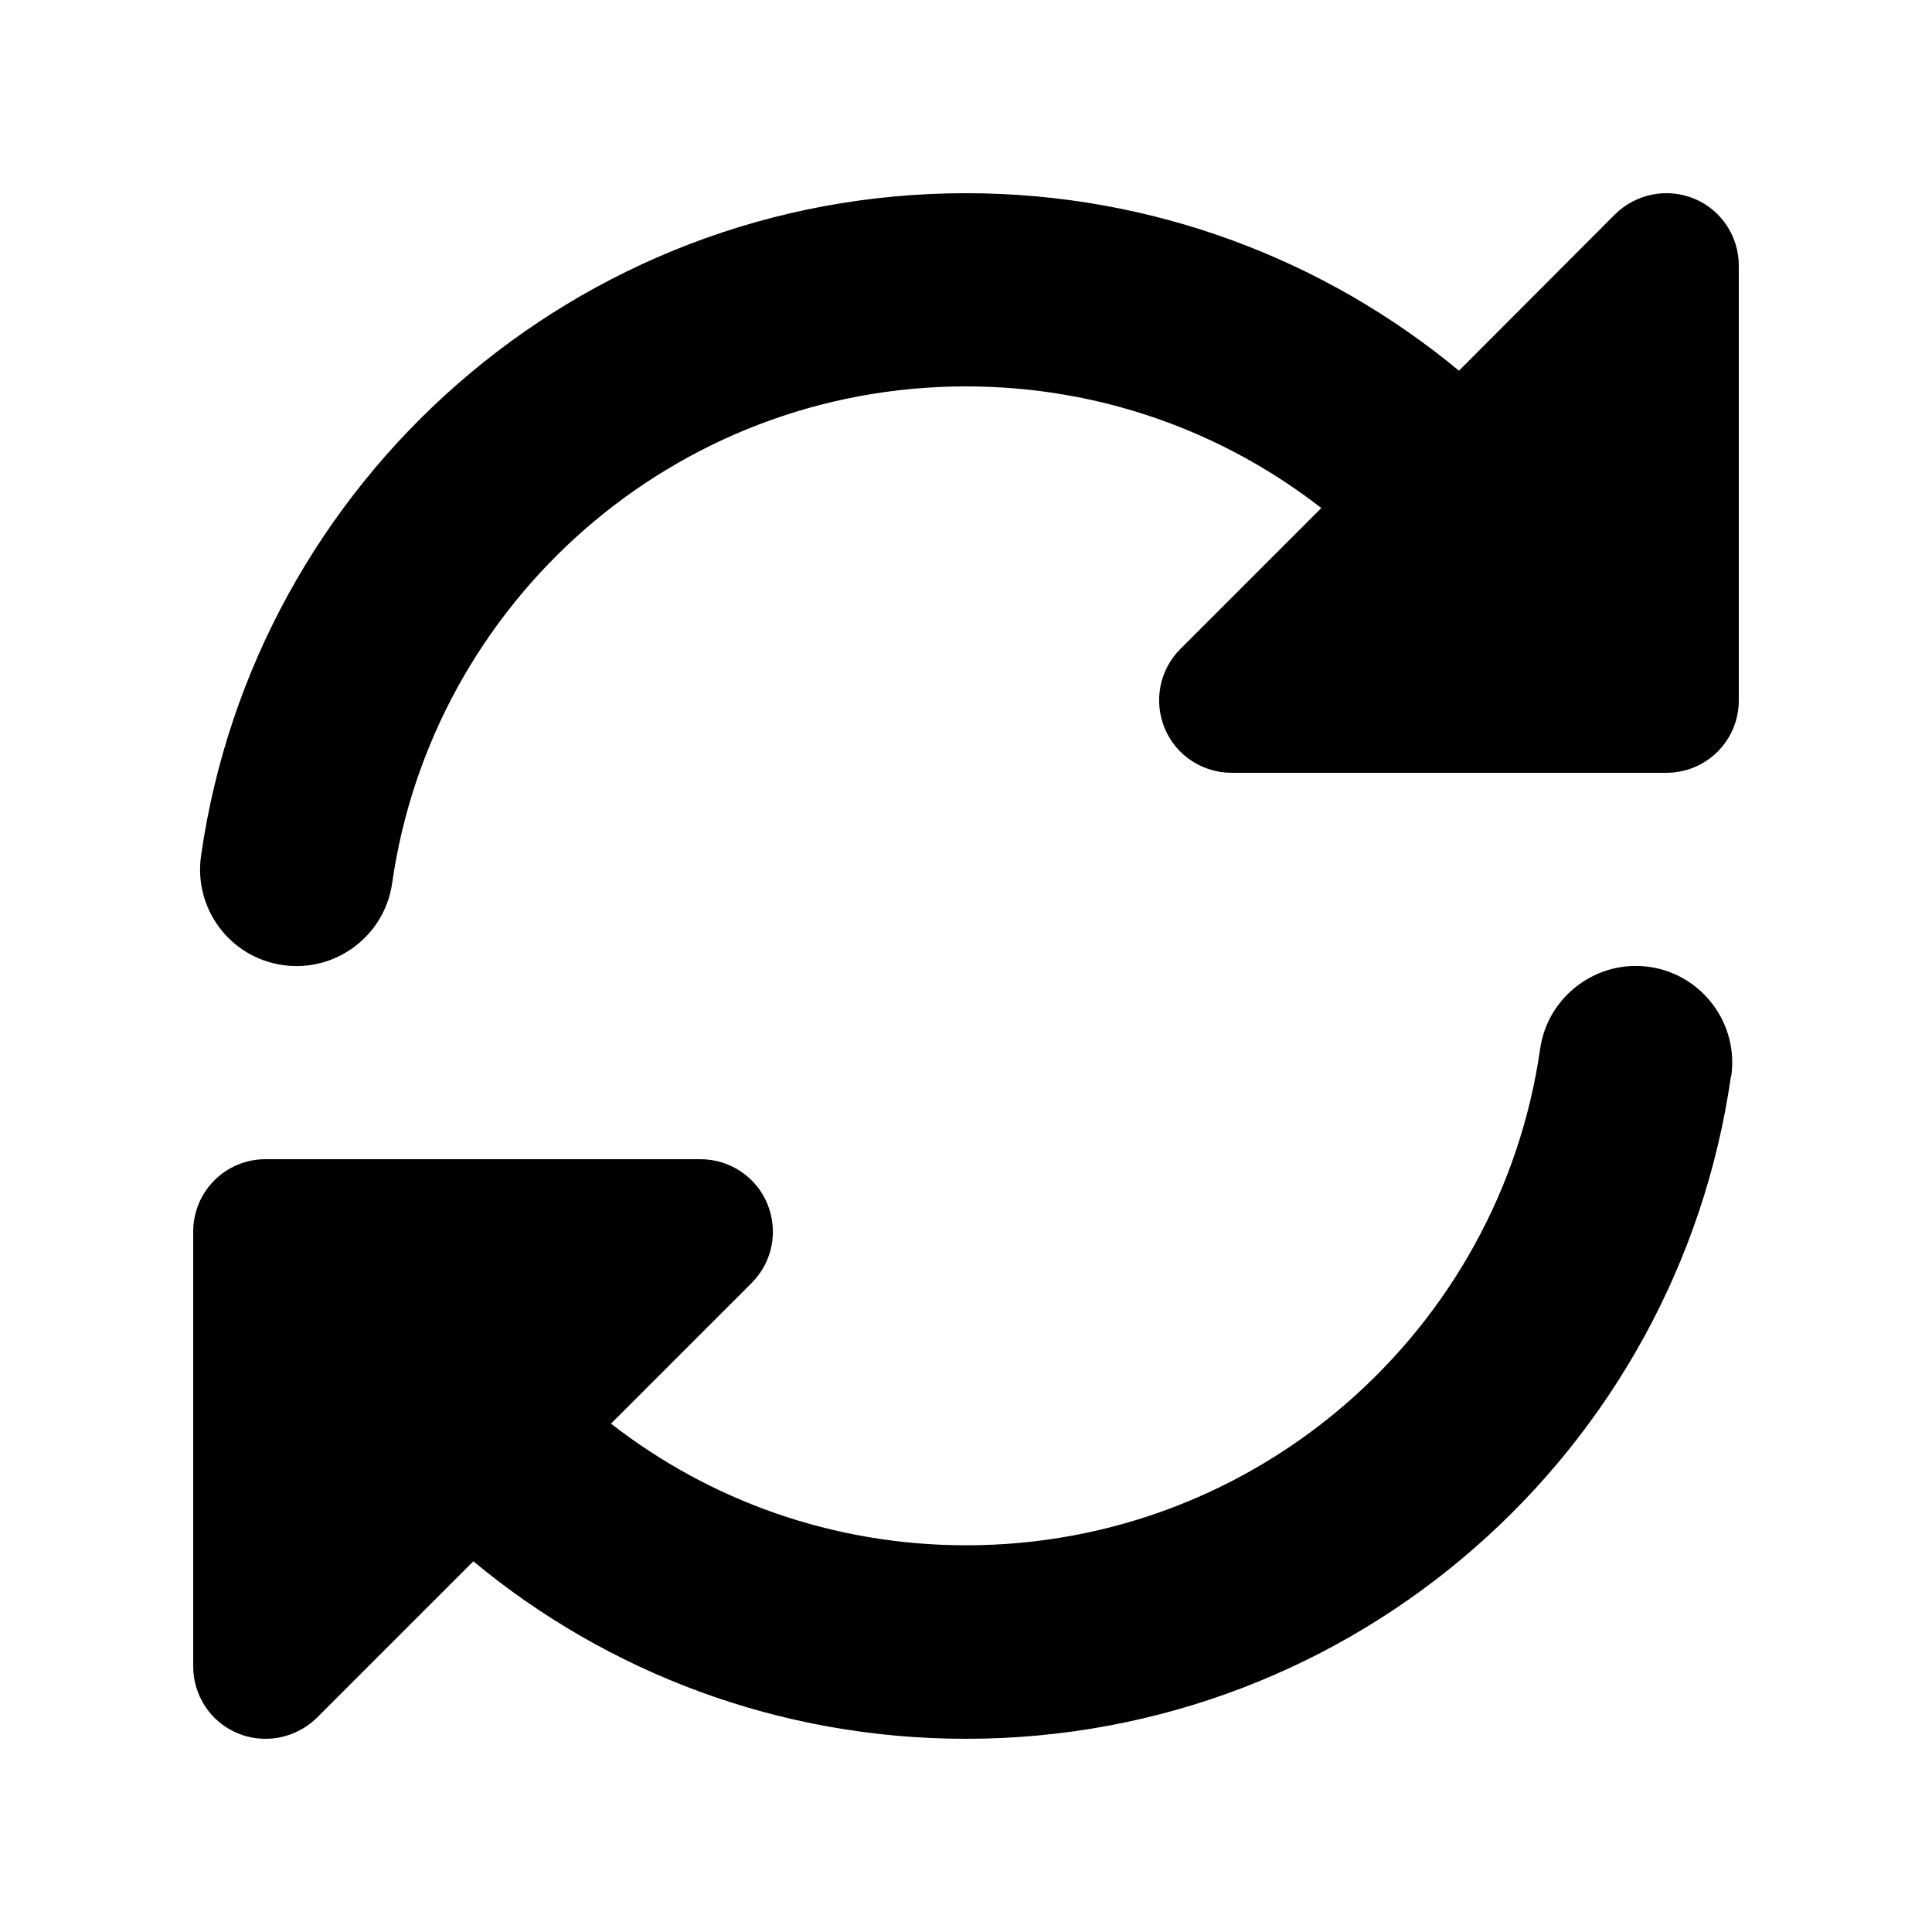
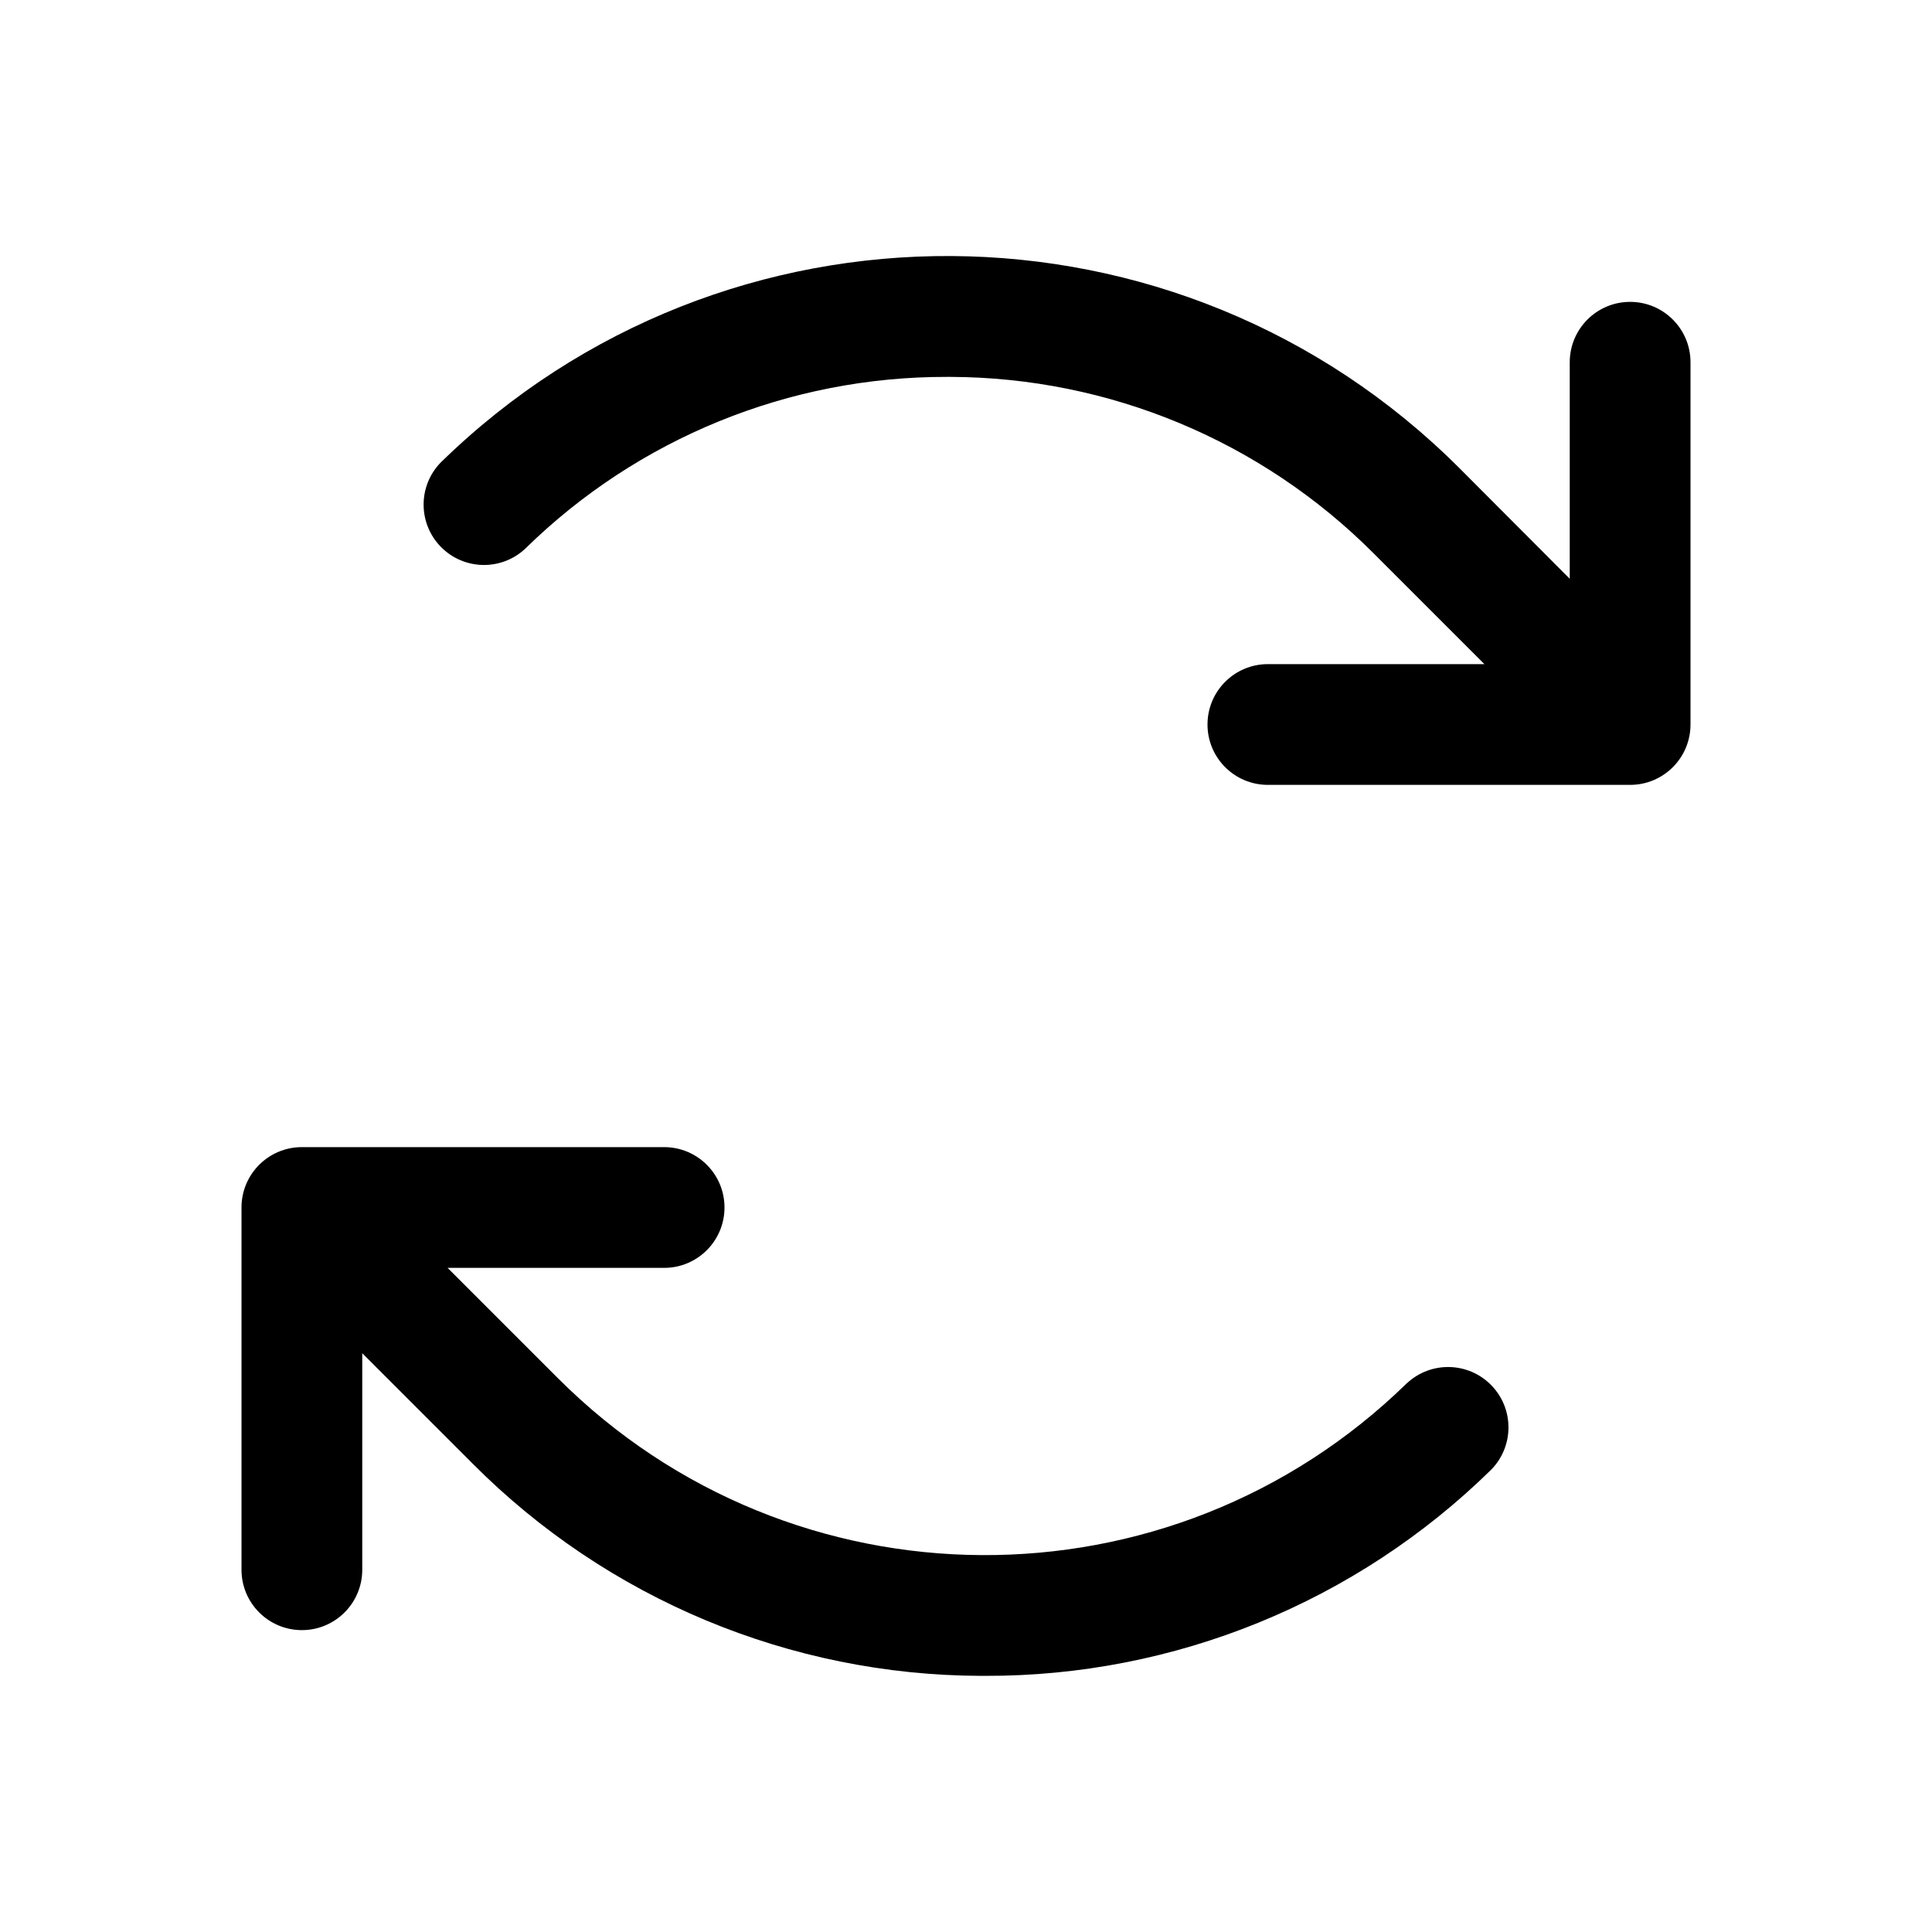
- <svg xmlns="http://www.w3.org/2000/svg" viewBox="0 0 640 640">
-   <path d="M544.1 256L552 256C565.3 256 576 245.3 576 232L576 88C576 78.3 570.2 69.5 561.2 65.8C552.2 62.1 541.9 64.2 535 71L483.3 122.8C439 86.1 382 64 320 64C191 64 84.3 159.4 66.6 283.5C64.1 301 76.2 317.2 93.7 319.7C111.2 322.2 127.4 310 129.9 292.6C143.2 199.5 223.3 128 320 128C364.4 128 405.2 143 437.7 168.3L391 215C384.1 221.9 382.1 232.2 385.8 241.2C389.5 250.2 398.3 256 408 256L544.1 256zM573.5 356.5C576 339 563.8 322.8 546.4 320.3C529 317.8 512.7 330 510.2 347.4C496.9 440.4 416.8 511.9 320.1 511.9C275.7 511.9 234.9 496.9 202.4 471.6L249 425C255.9 418.1 257.9 407.8 254.2 398.8C250.5 389.8 241.7 384 232 384L88 384C74.7 384 64 394.7 64 408L64 552C64 561.7 69.8 570.5 78.8 574.2C87.8 577.9 98.1 575.8 105 569L156.8 517.2C201 553.9 258 576 320 576C449 576 555.7 480.6 573.4 356.5z" />
+ <svg xmlns="http://www.w3.org/2000/svg" width="32" height="32" fill="#000000" viewBox="0 0 256 256">
+   <path d="M224,48V96a8,8,0,0,1-8,8H168a8,8,0,0,1,0-16h28.69L182.06,73.37a79.56,79.56,0,0,0-56.13-23.43h-.45A79.52,79.52,0,0,0,69.59,72.71,8,8,0,0,1,58.41,61.27a96,96,0,0,1,135,.79L208,76.69V48a8,8,0,0,1,16,0ZM186.41,183.29a80,80,0,0,1-112.47-.66L59.31,168H88a8,8,0,0,0,0-16H40a8,8,0,0,0-8,8v48a8,8,0,0,0,16,0V179.31l14.63,14.63A95.43,95.43,0,0,0,130,222.06h.53a95.36,95.36,0,0,0,67.07-27.33,8,8,0,0,0-11.18-11.44Z" />
</svg>
